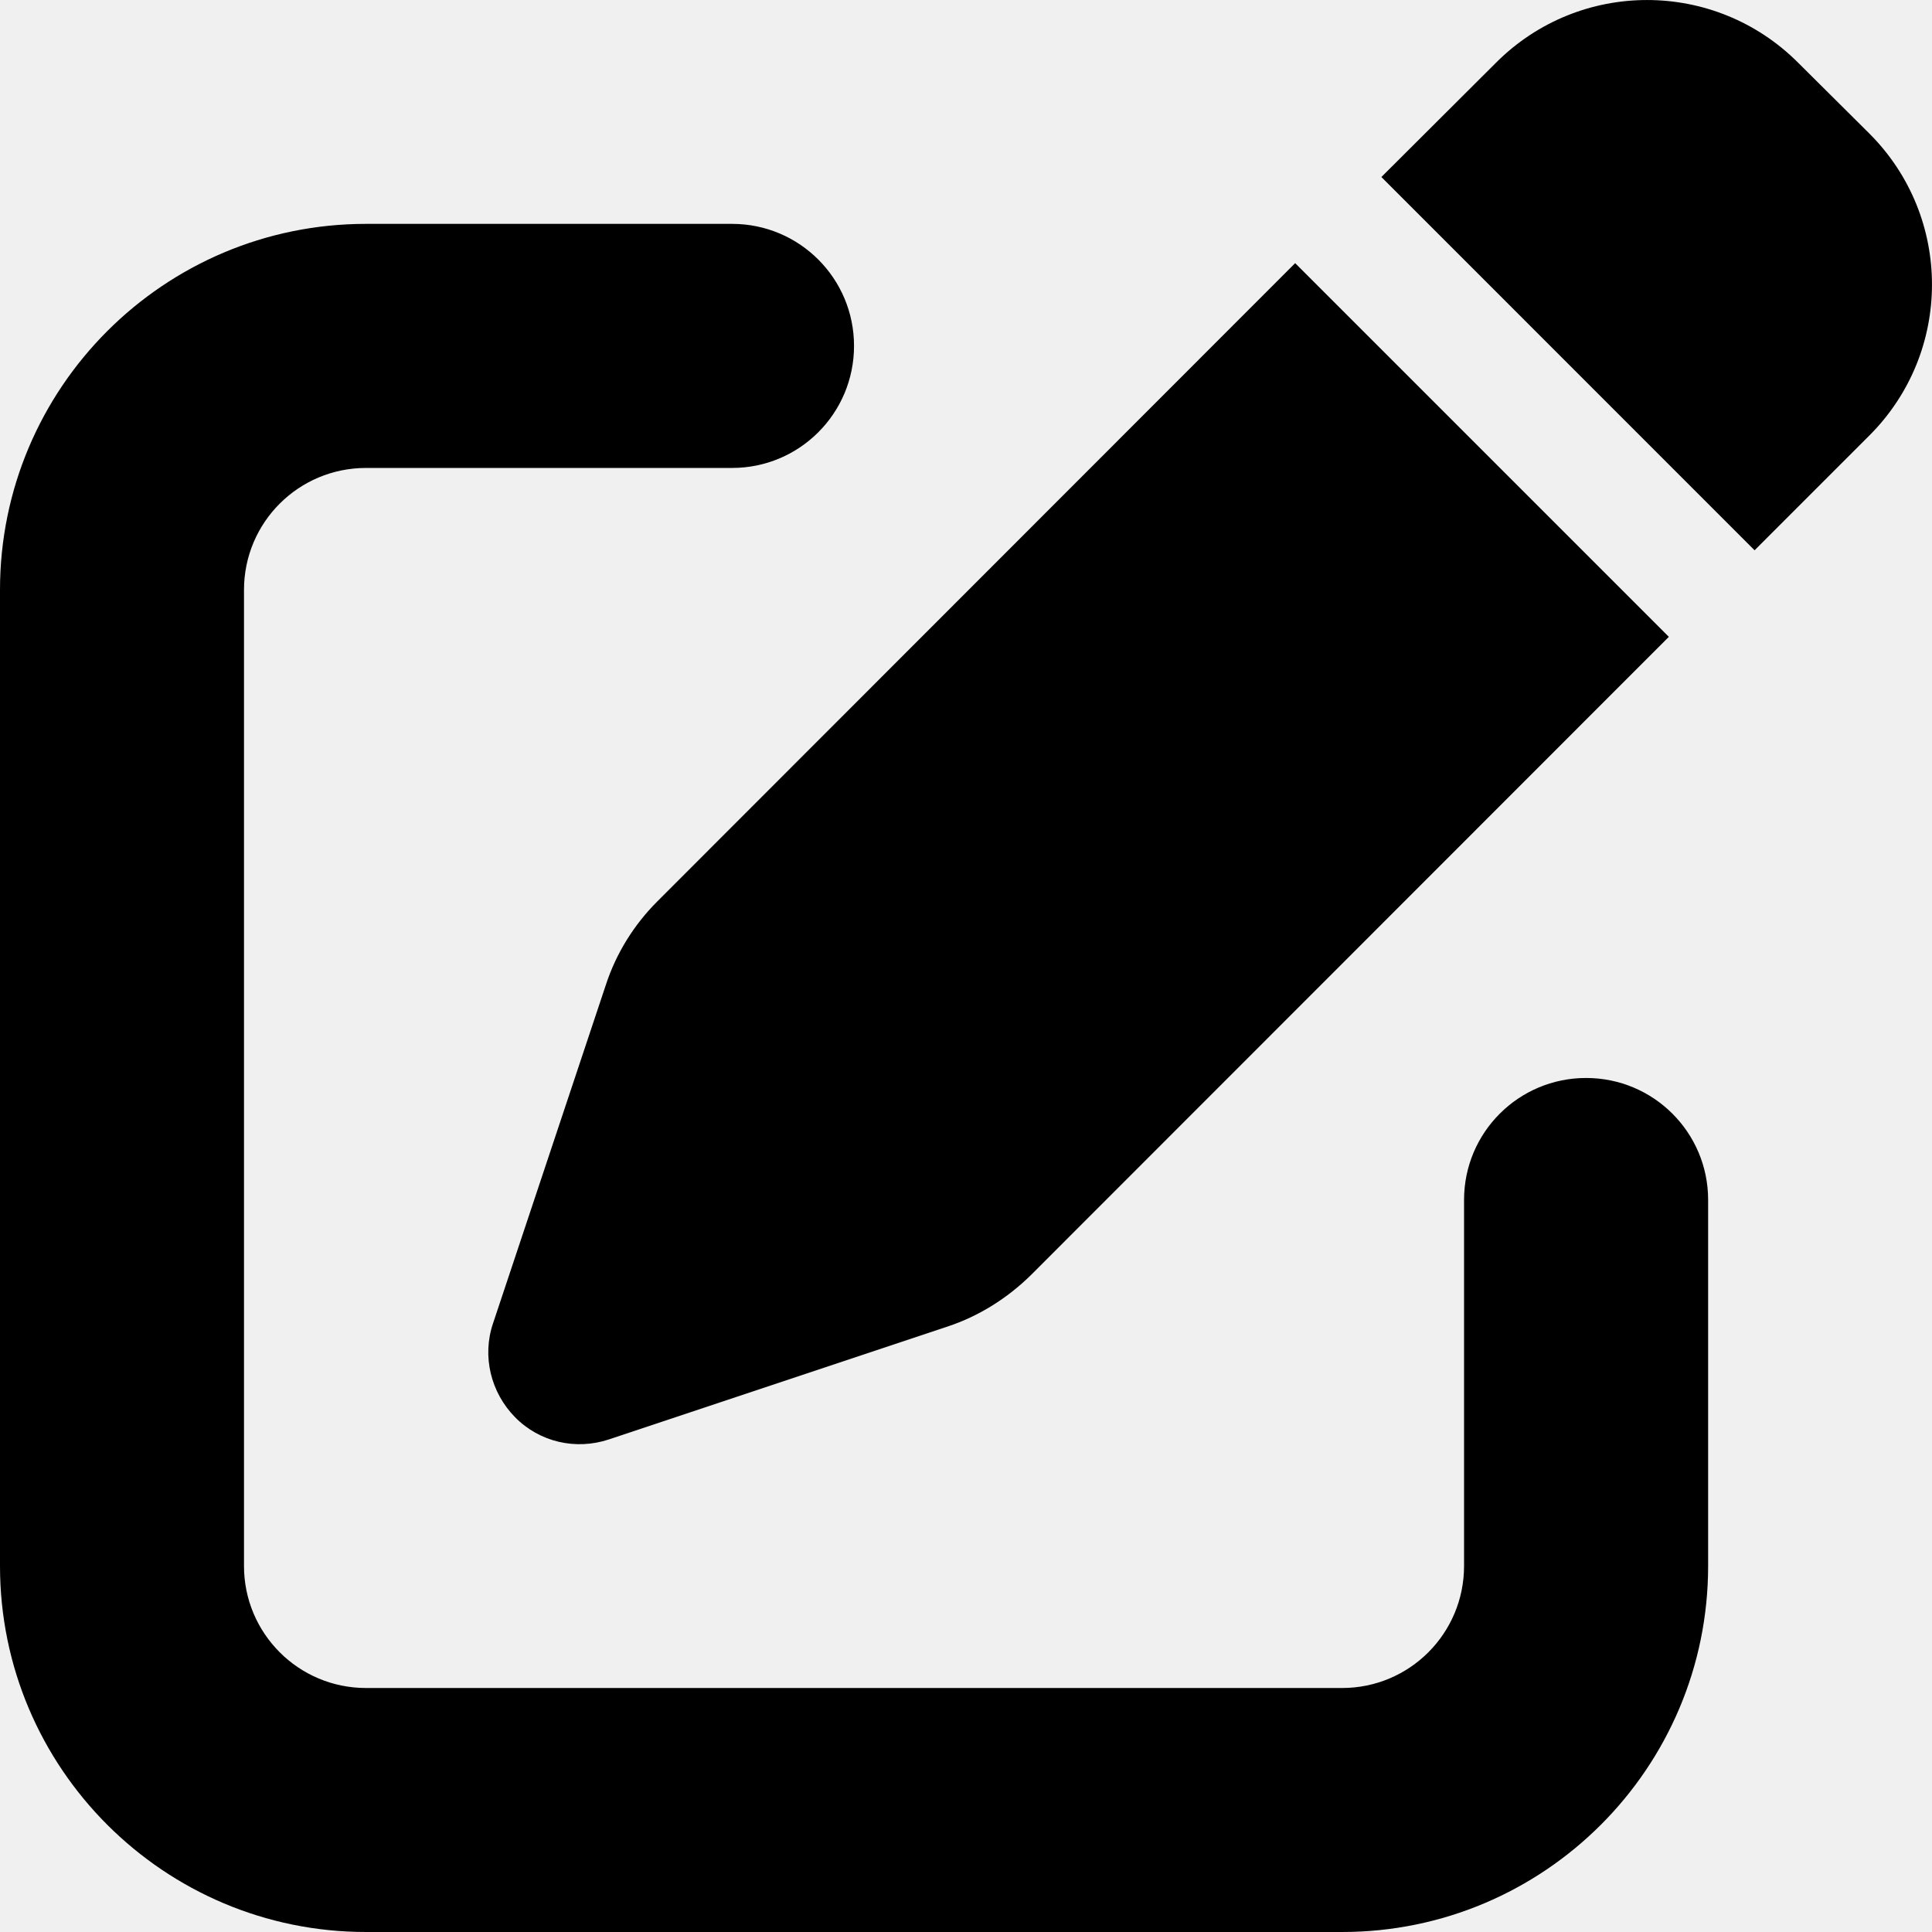
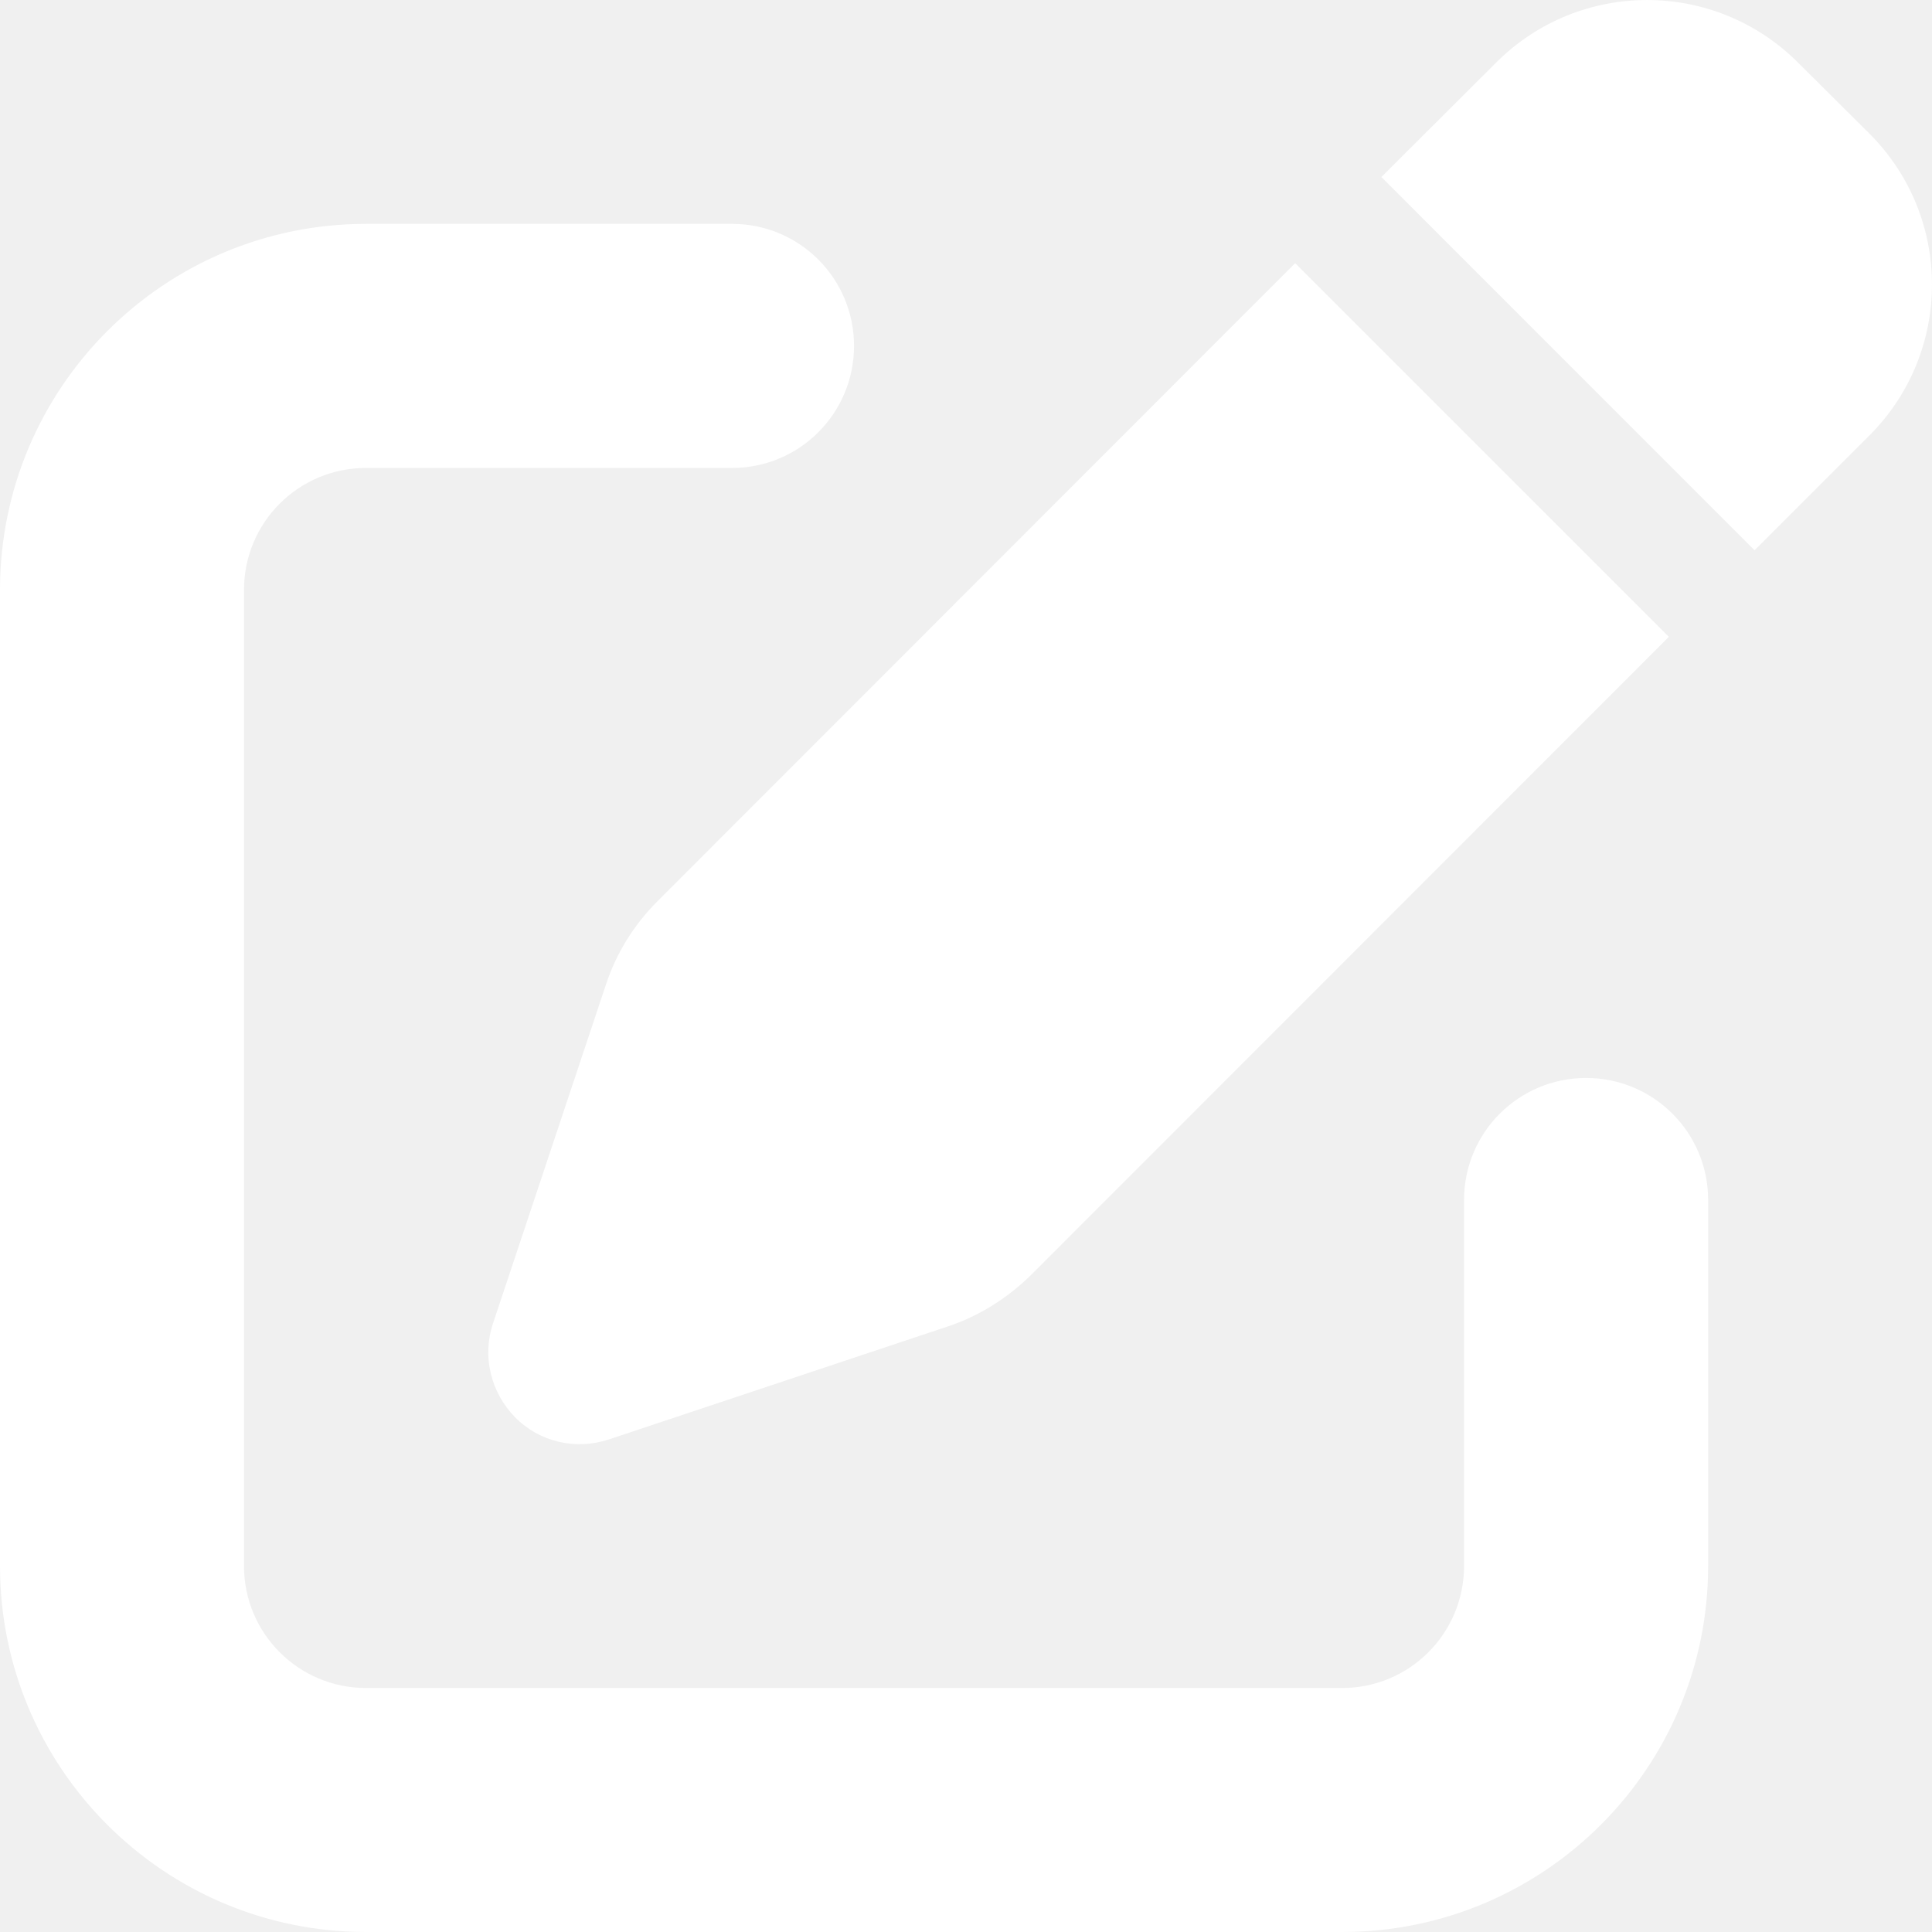
- <svg xmlns="http://www.w3.org/2000/svg" width="24" height="24" viewBox="0 0 24 24" fill="none">
-   <path d="M22.336 0.778C21.299 -0.259 19.622 -0.259 18.585 0.778L17.16 2.199L21.796 6.836L23.222 5.41C24.259 4.373 24.259 2.696 23.222 1.659L22.336 0.778ZM8.165 11.198C7.876 11.487 7.654 11.842 7.526 12.235L6.124 16.441C5.987 16.848 6.096 17.298 6.399 17.606C6.702 17.914 7.152 18.018 7.564 17.881L11.77 16.479C12.158 16.351 12.513 16.128 12.807 15.839L20.731 7.911L16.089 3.269L8.165 11.198ZM4.547 2.781C2.037 2.781 0 4.818 0 7.328V19.453C0 21.963 2.037 24 4.547 24H16.672C19.182 24 21.219 21.963 21.219 19.453V14.906C21.219 14.068 20.541 13.391 19.703 13.391C18.865 13.391 18.187 14.068 18.187 14.906V19.453C18.187 20.291 17.51 20.969 16.672 20.969H4.547C3.709 20.969 3.031 20.291 3.031 19.453V7.328C3.031 6.49 3.709 5.813 4.547 5.813H9.094C9.932 5.813 10.609 5.135 10.609 4.297C10.609 3.459 9.932 2.781 9.094 2.781H4.547Z" fill="black" />
+ <svg xmlns="http://www.w3.org/2000/svg" width="24" height="24" viewBox="0 0 24 24">
+   <path d="M22.336 0.778C21.299 -0.259 19.622 -0.259 18.585 0.778L17.16 2.199L21.796 6.836L23.222 5.41C24.259 4.373 24.259 2.696 23.222 1.659L22.336 0.778ZM8.165 11.198C7.876 11.487 7.654 11.842 7.526 12.235L6.124 16.441C5.987 16.848 6.096 17.298 6.399 17.606C6.702 17.914 7.152 18.018 7.564 17.881L11.77 16.479C12.158 16.351 12.513 16.128 12.807 15.839L20.731 7.911L16.089 3.269L8.165 11.198ZM4.547 2.781C2.037 2.781 0 4.818 0 7.328V19.453C0 21.963 2.037 24 4.547 24H16.672C19.182 24 21.219 21.963 21.219 19.453V14.906C21.219 14.068 20.541 13.391 19.703 13.391C18.865 13.391 18.187 14.068 18.187 14.906V19.453C18.187 20.291 17.51 20.969 16.672 20.969H4.547C3.709 20.969 3.031 20.291 3.031 19.453V7.328C3.031 6.49 3.709 5.813 4.547 5.813H9.094C9.932 5.813 10.609 5.135 10.609 4.297C10.609 3.459 9.932 2.781 9.094 2.781H4.547Z" fill="white" />
</svg>
